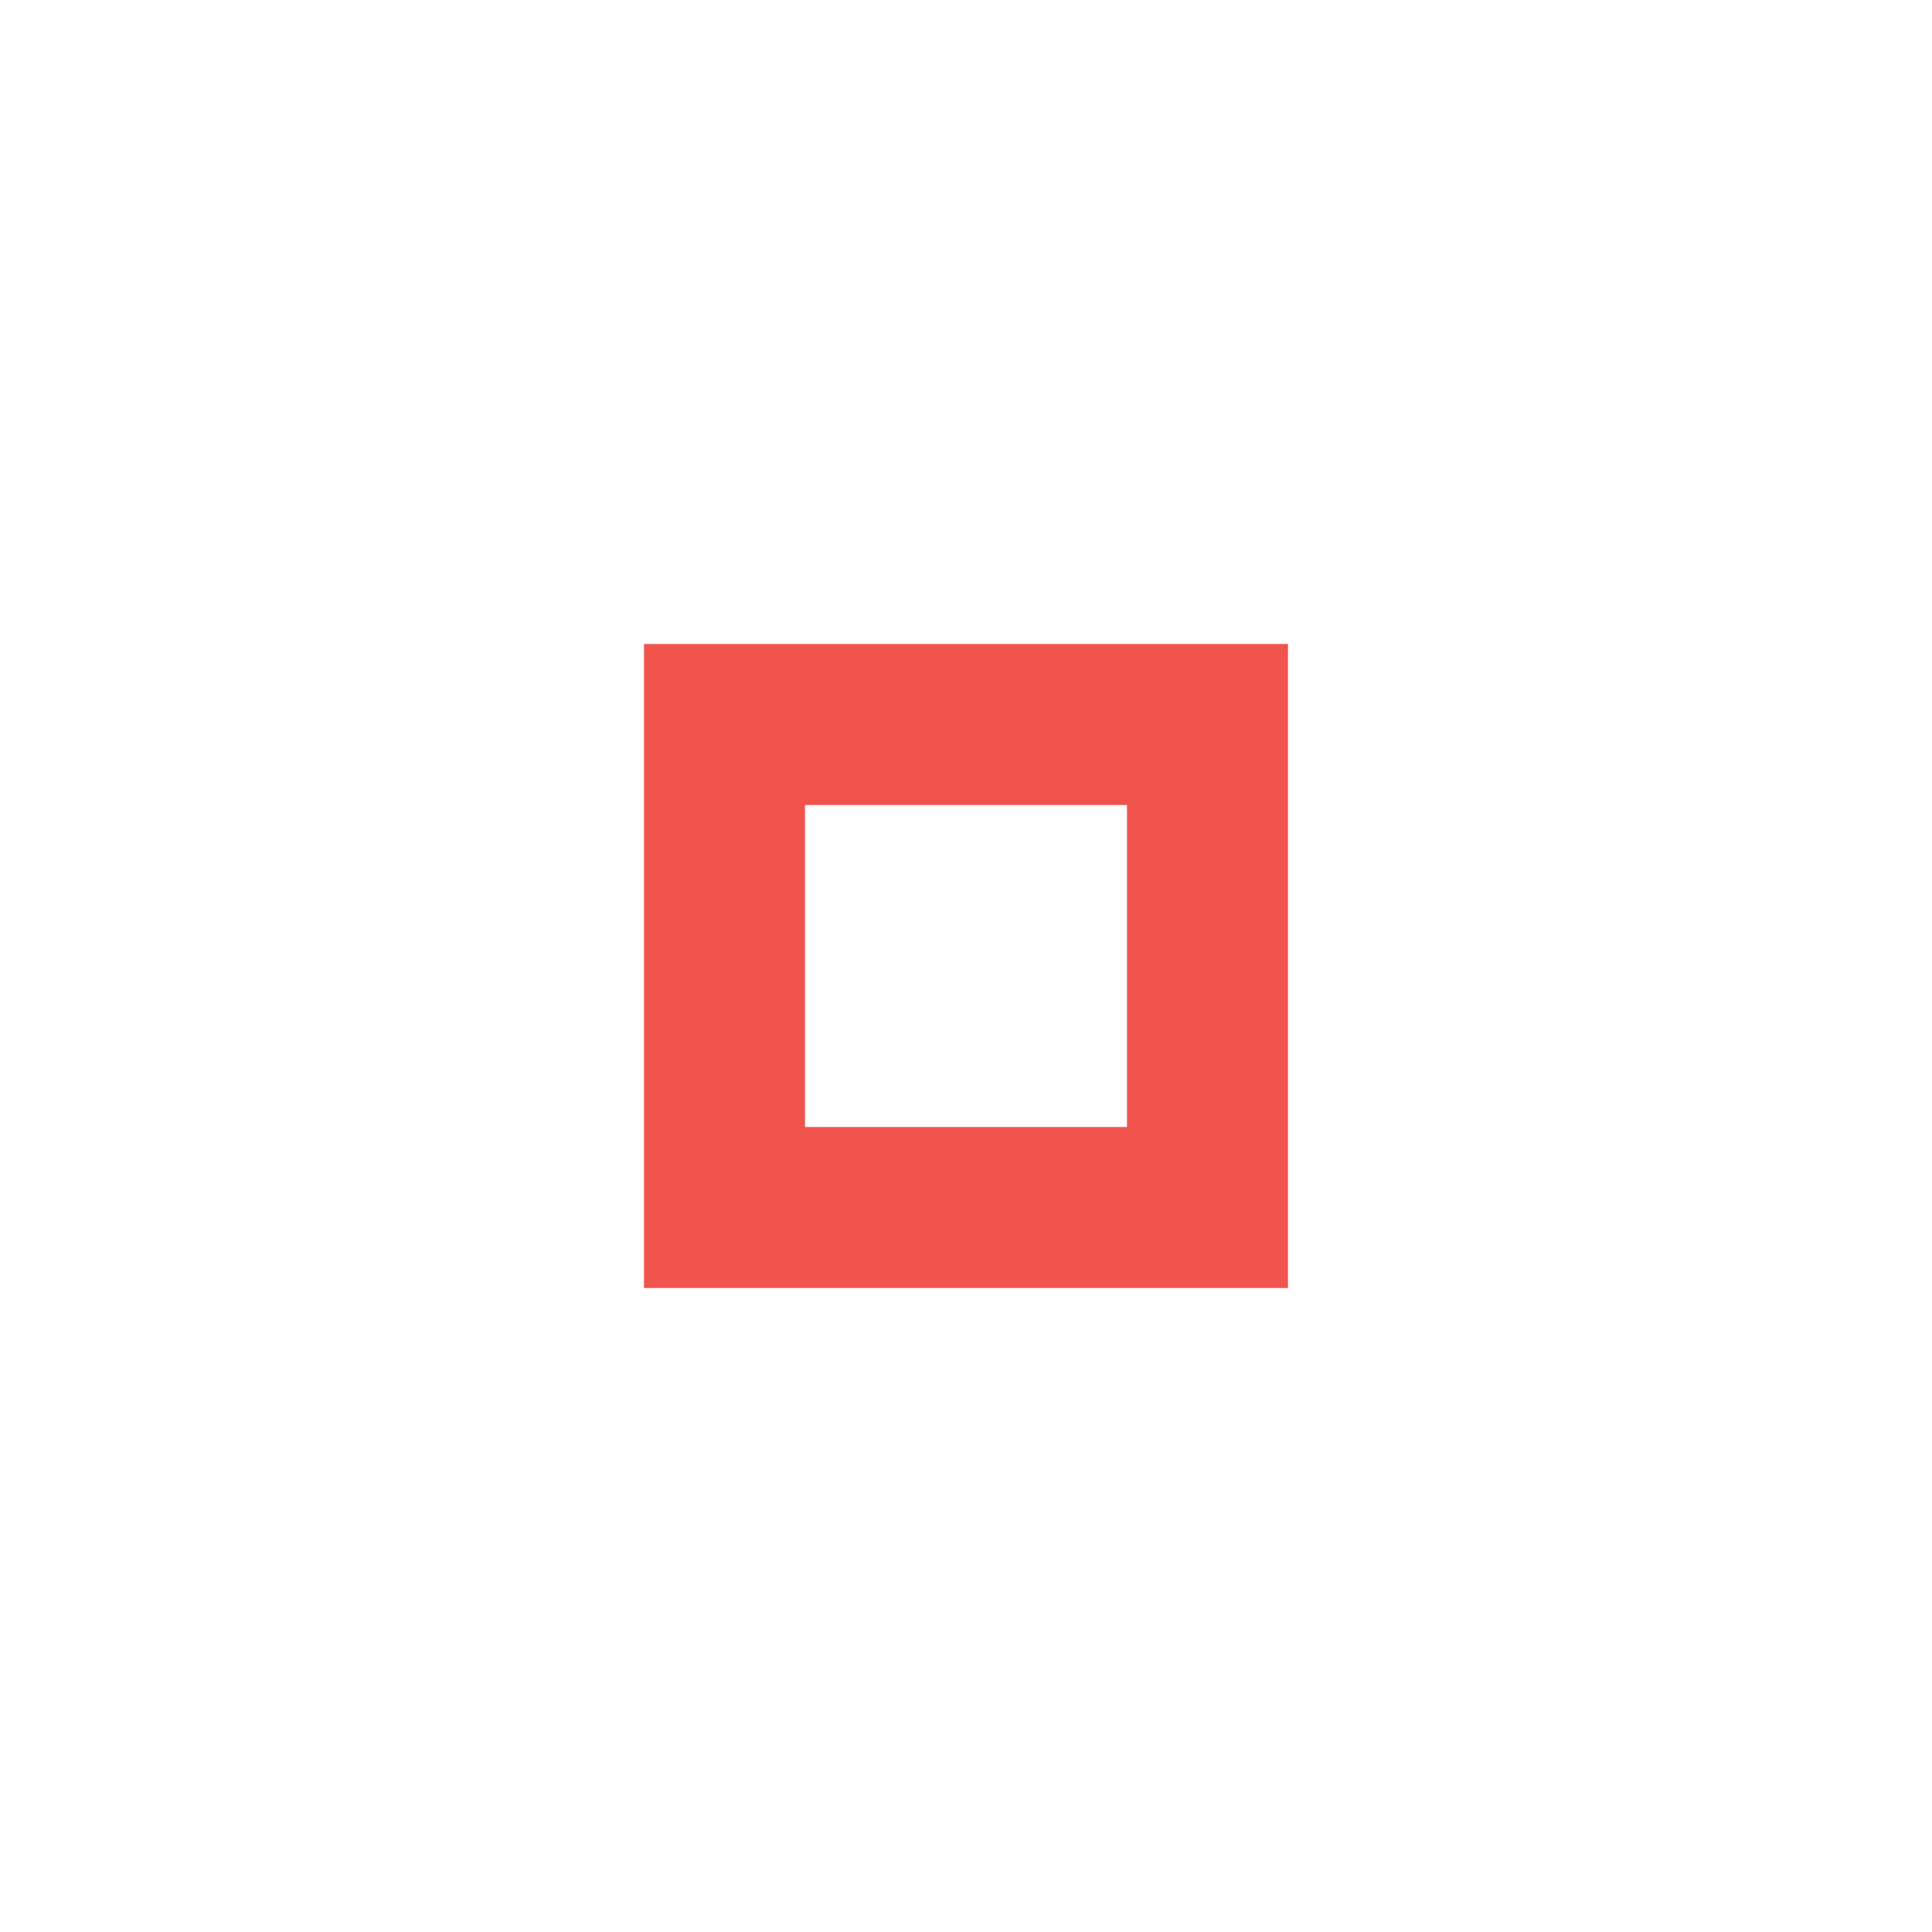
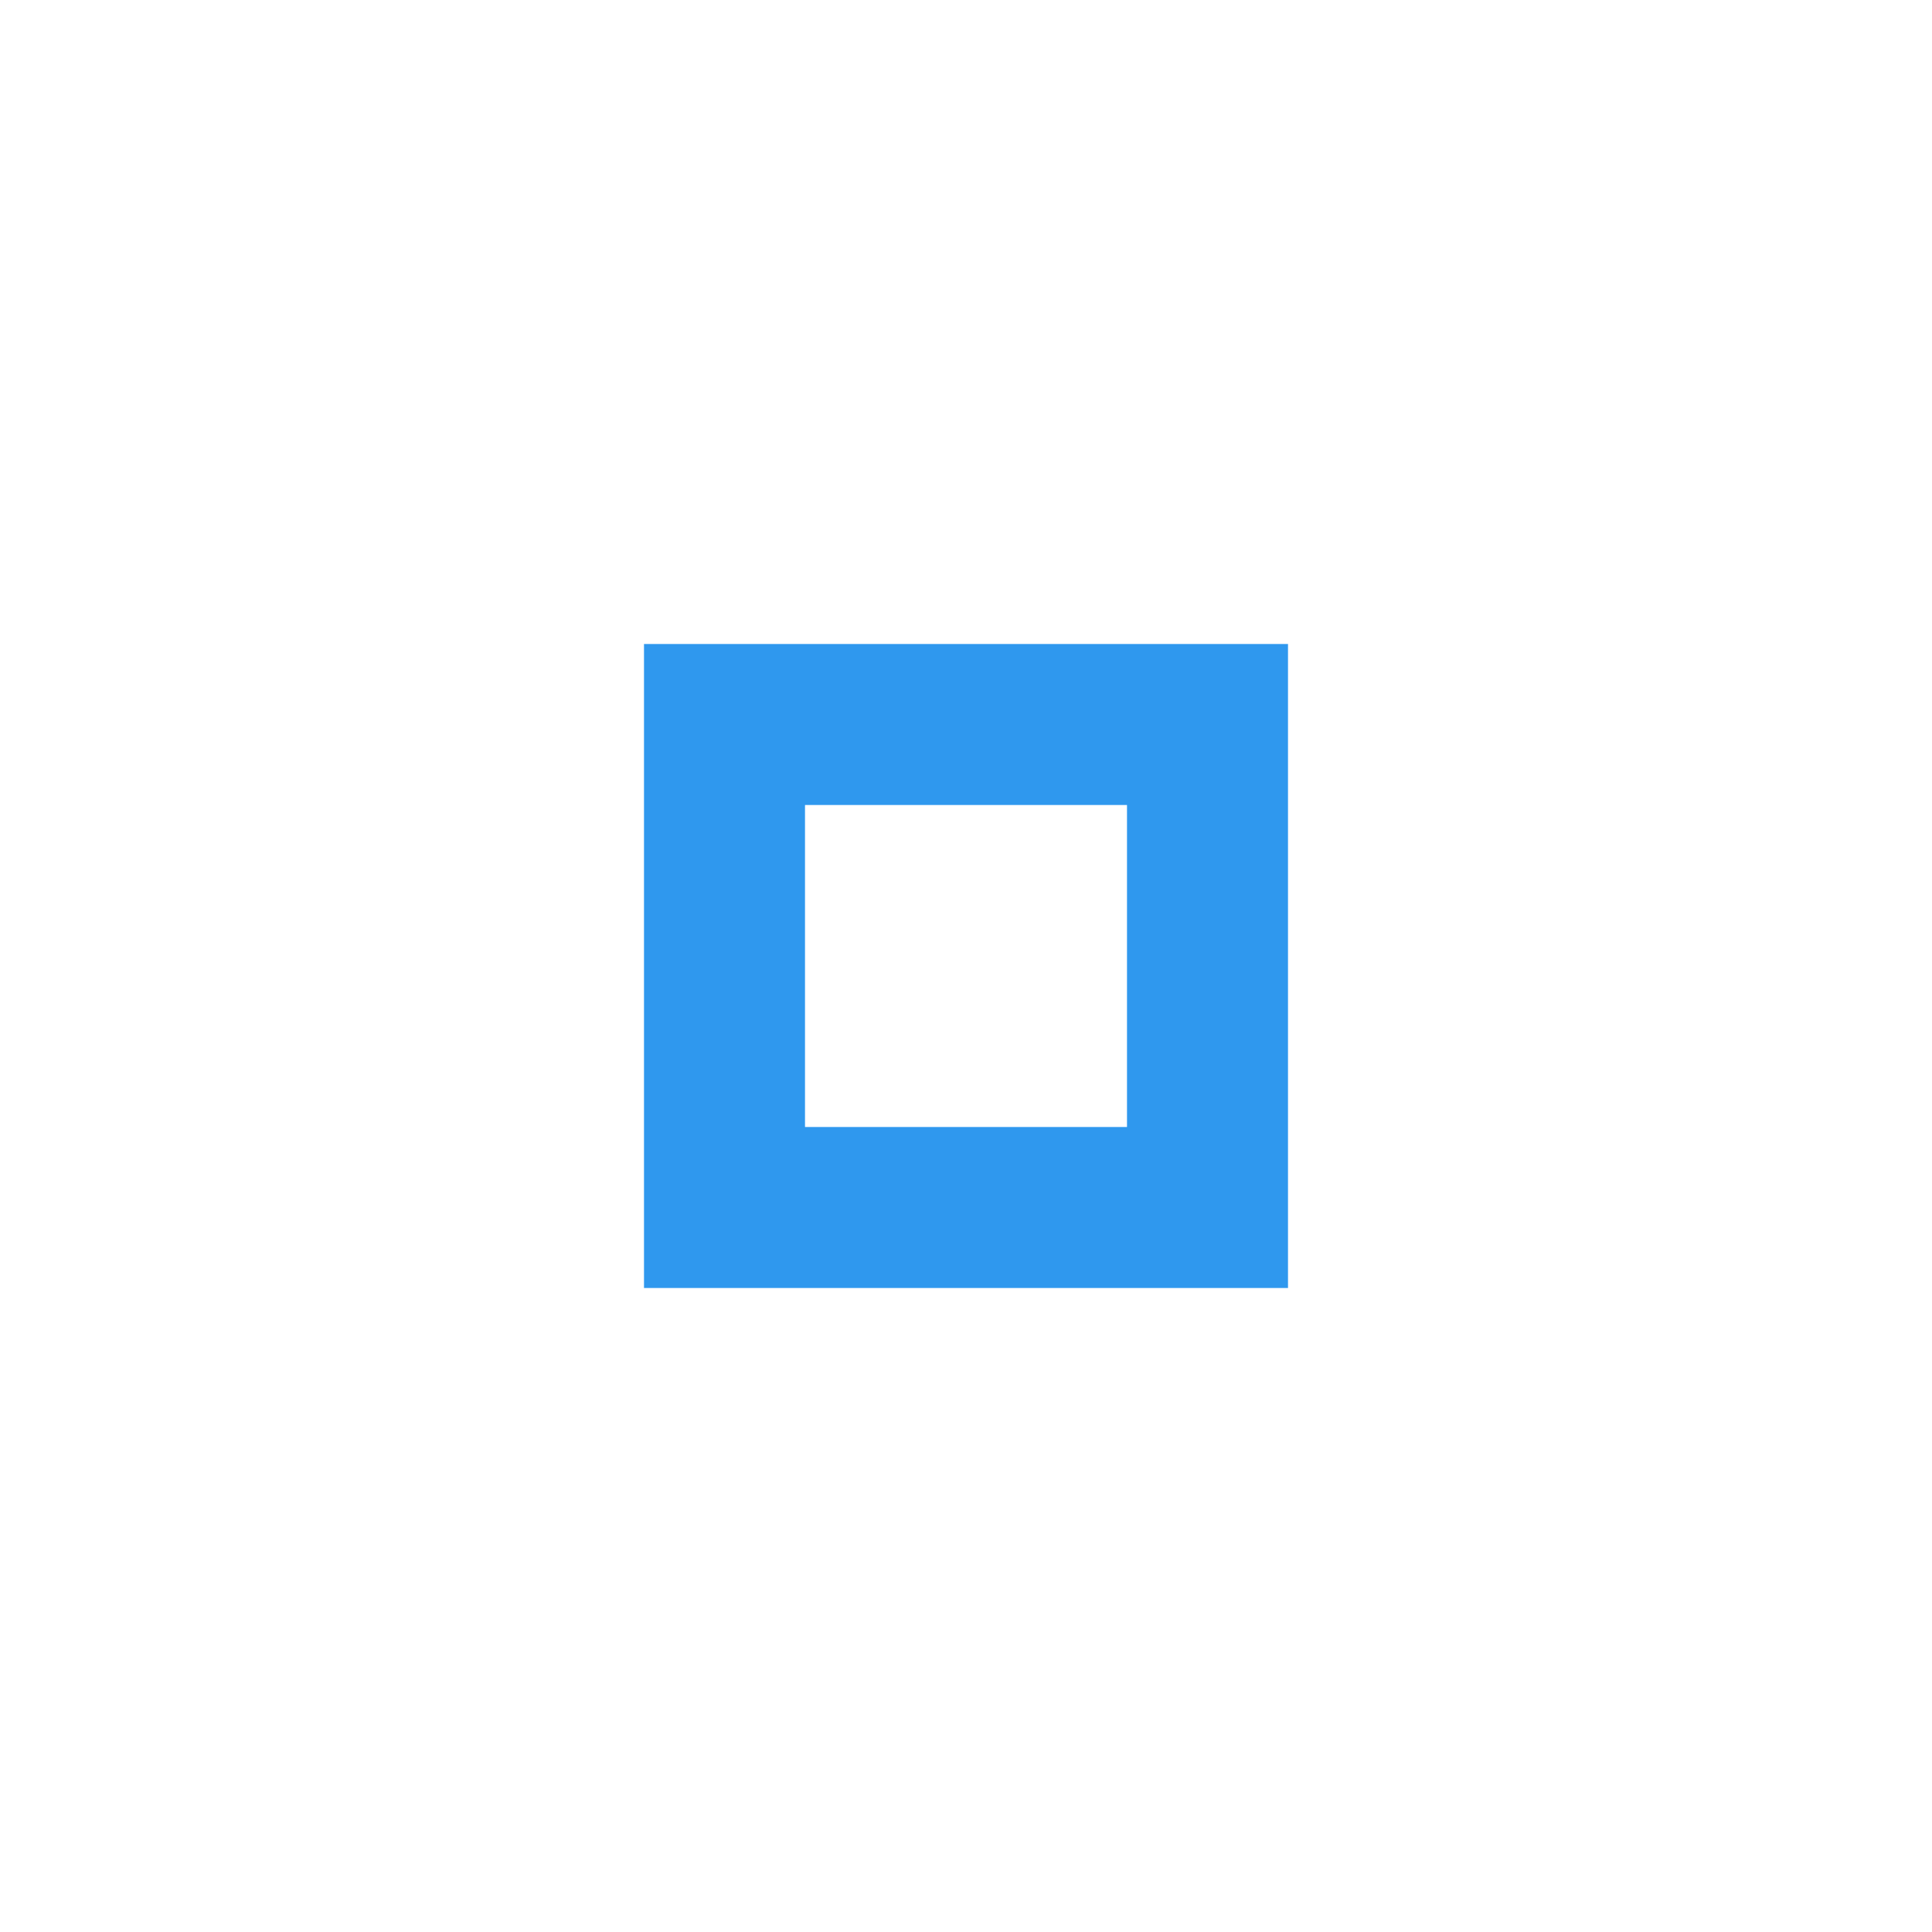
<svg xmlns="http://www.w3.org/2000/svg" version="1.1" x="0px" y="0px" width="24px" height="24px" viewBox="0 0 24 24" xml:space="preserve">
-   <path fill="#f0544c" d="M14,14h-4v-4h4V14z M16,8H8v8h8V8z" />
+   <path fill="#2f98ee" d="M14,14h-4v-4h4V14z M16,8H8v8h8V8z" />
</svg>
